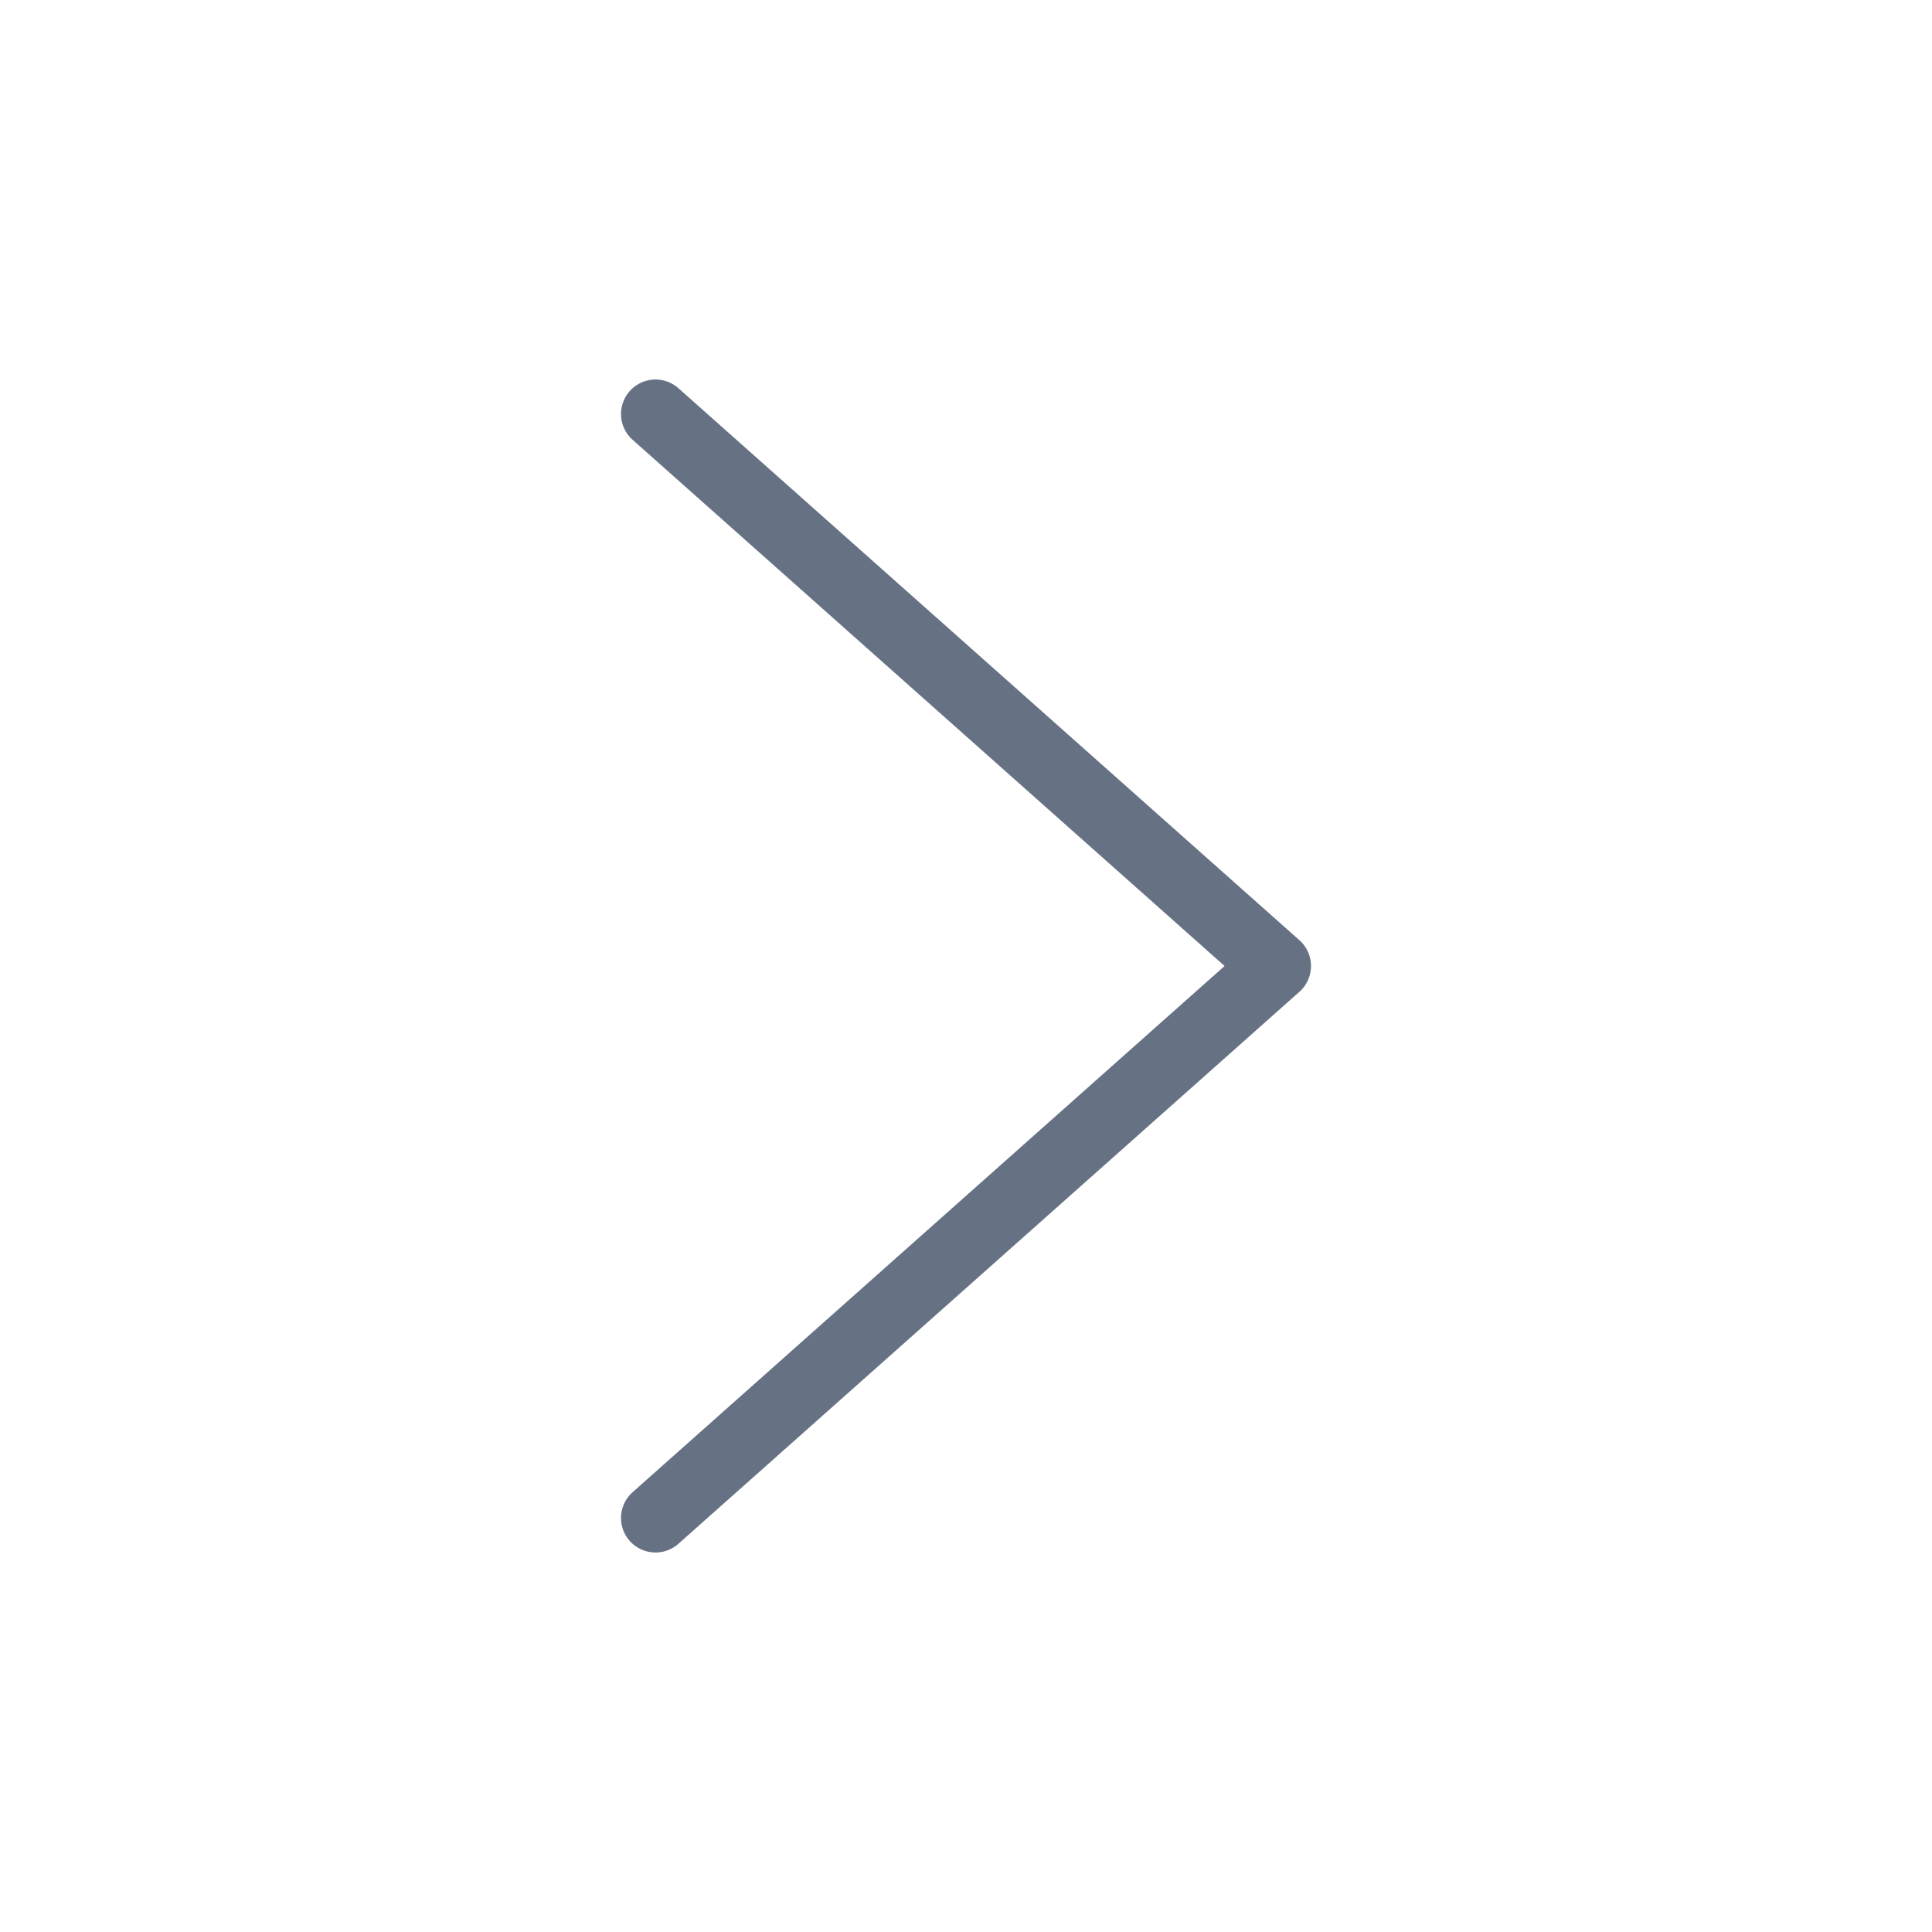
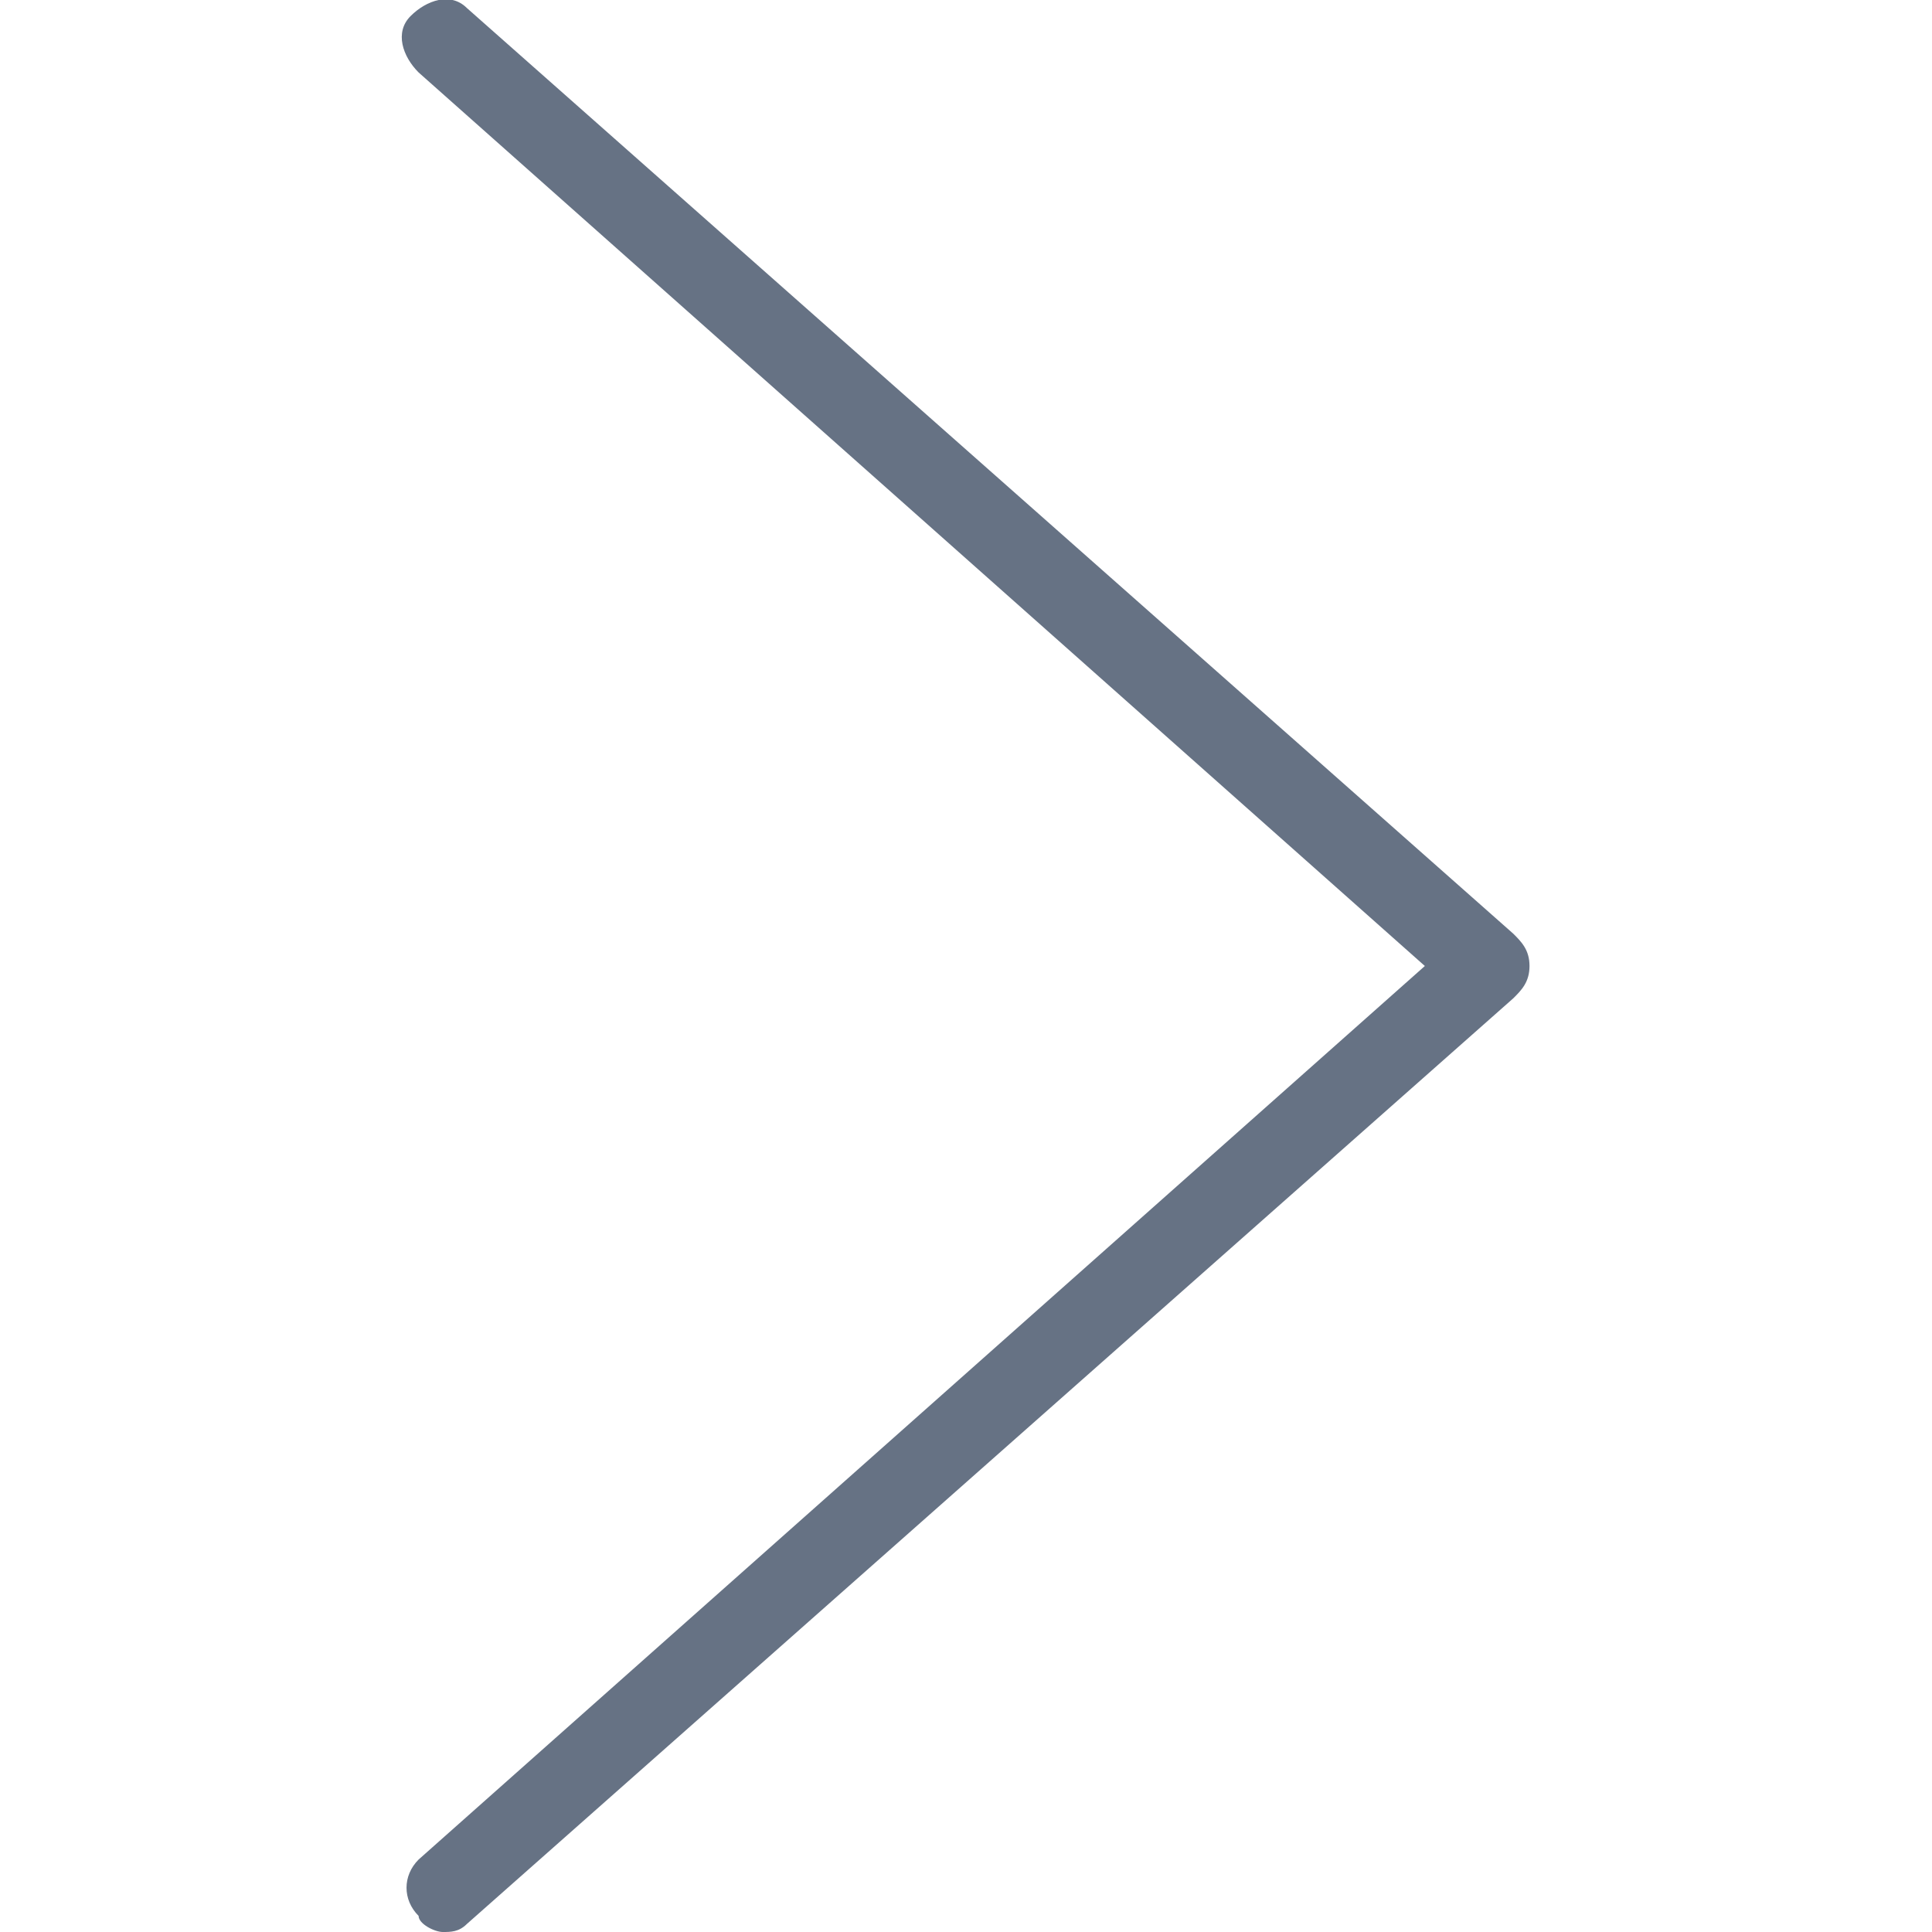
- <svg xmlns="http://www.w3.org/2000/svg" version="1.1" id="Layer_1" x="0px" y="0px" viewBox="0 0 56 56" style="enable-background:new 0 0 56 56;" xml:space="preserve">
-   <style type="text/css">
- 	.st0{fill:none;stroke:#667284;stroke-width:2;stroke-linecap:round;stroke-linejoin:round;stroke-miterlimit:10;}
- </style>
-   <polyline class="st0" points="19,12 37,28 19,44 " />
+ <svg xmlns="http://www.w3.org/2000/svg" xmlns:xlink="http://www.w3.org/1999/xlink" version="1.1" id="Layer_1" x="0px" y="0px" viewBox="0 0 24 24" style="enable-background:new 0 0 24 24;" xml:space="preserve">
+   <g>
+     <defs>
+       <path id="SVGID_1_" d="M18.8,11.6L5.8,0.1C5.6-0.1,5.3,0,5.1,0.2C4.9,0.4,5,0.7,5.2,0.9L17.7,12L5.2,23.1c-0.2,0.2-0.2,0.5,0,0.7    C5.2,23.9,5.4,24,5.5,24c0.1,0,0.2,0,0.3-0.1l13-11.5c0.1-0.1,0.2-0.2,0.2-0.4S18.9,11.7,18.8,11.6z" />
+     </defs>
+     <use xlink:href="#SVGID_1_" style="overflow:visible;fill:#667284;" />
+     <clipPath id="SVGID_2_">
+       <use xlink:href="#SVGID_1_" style="overflow:visible;" />
+     </clipPath>
+   </g>
</svg>
